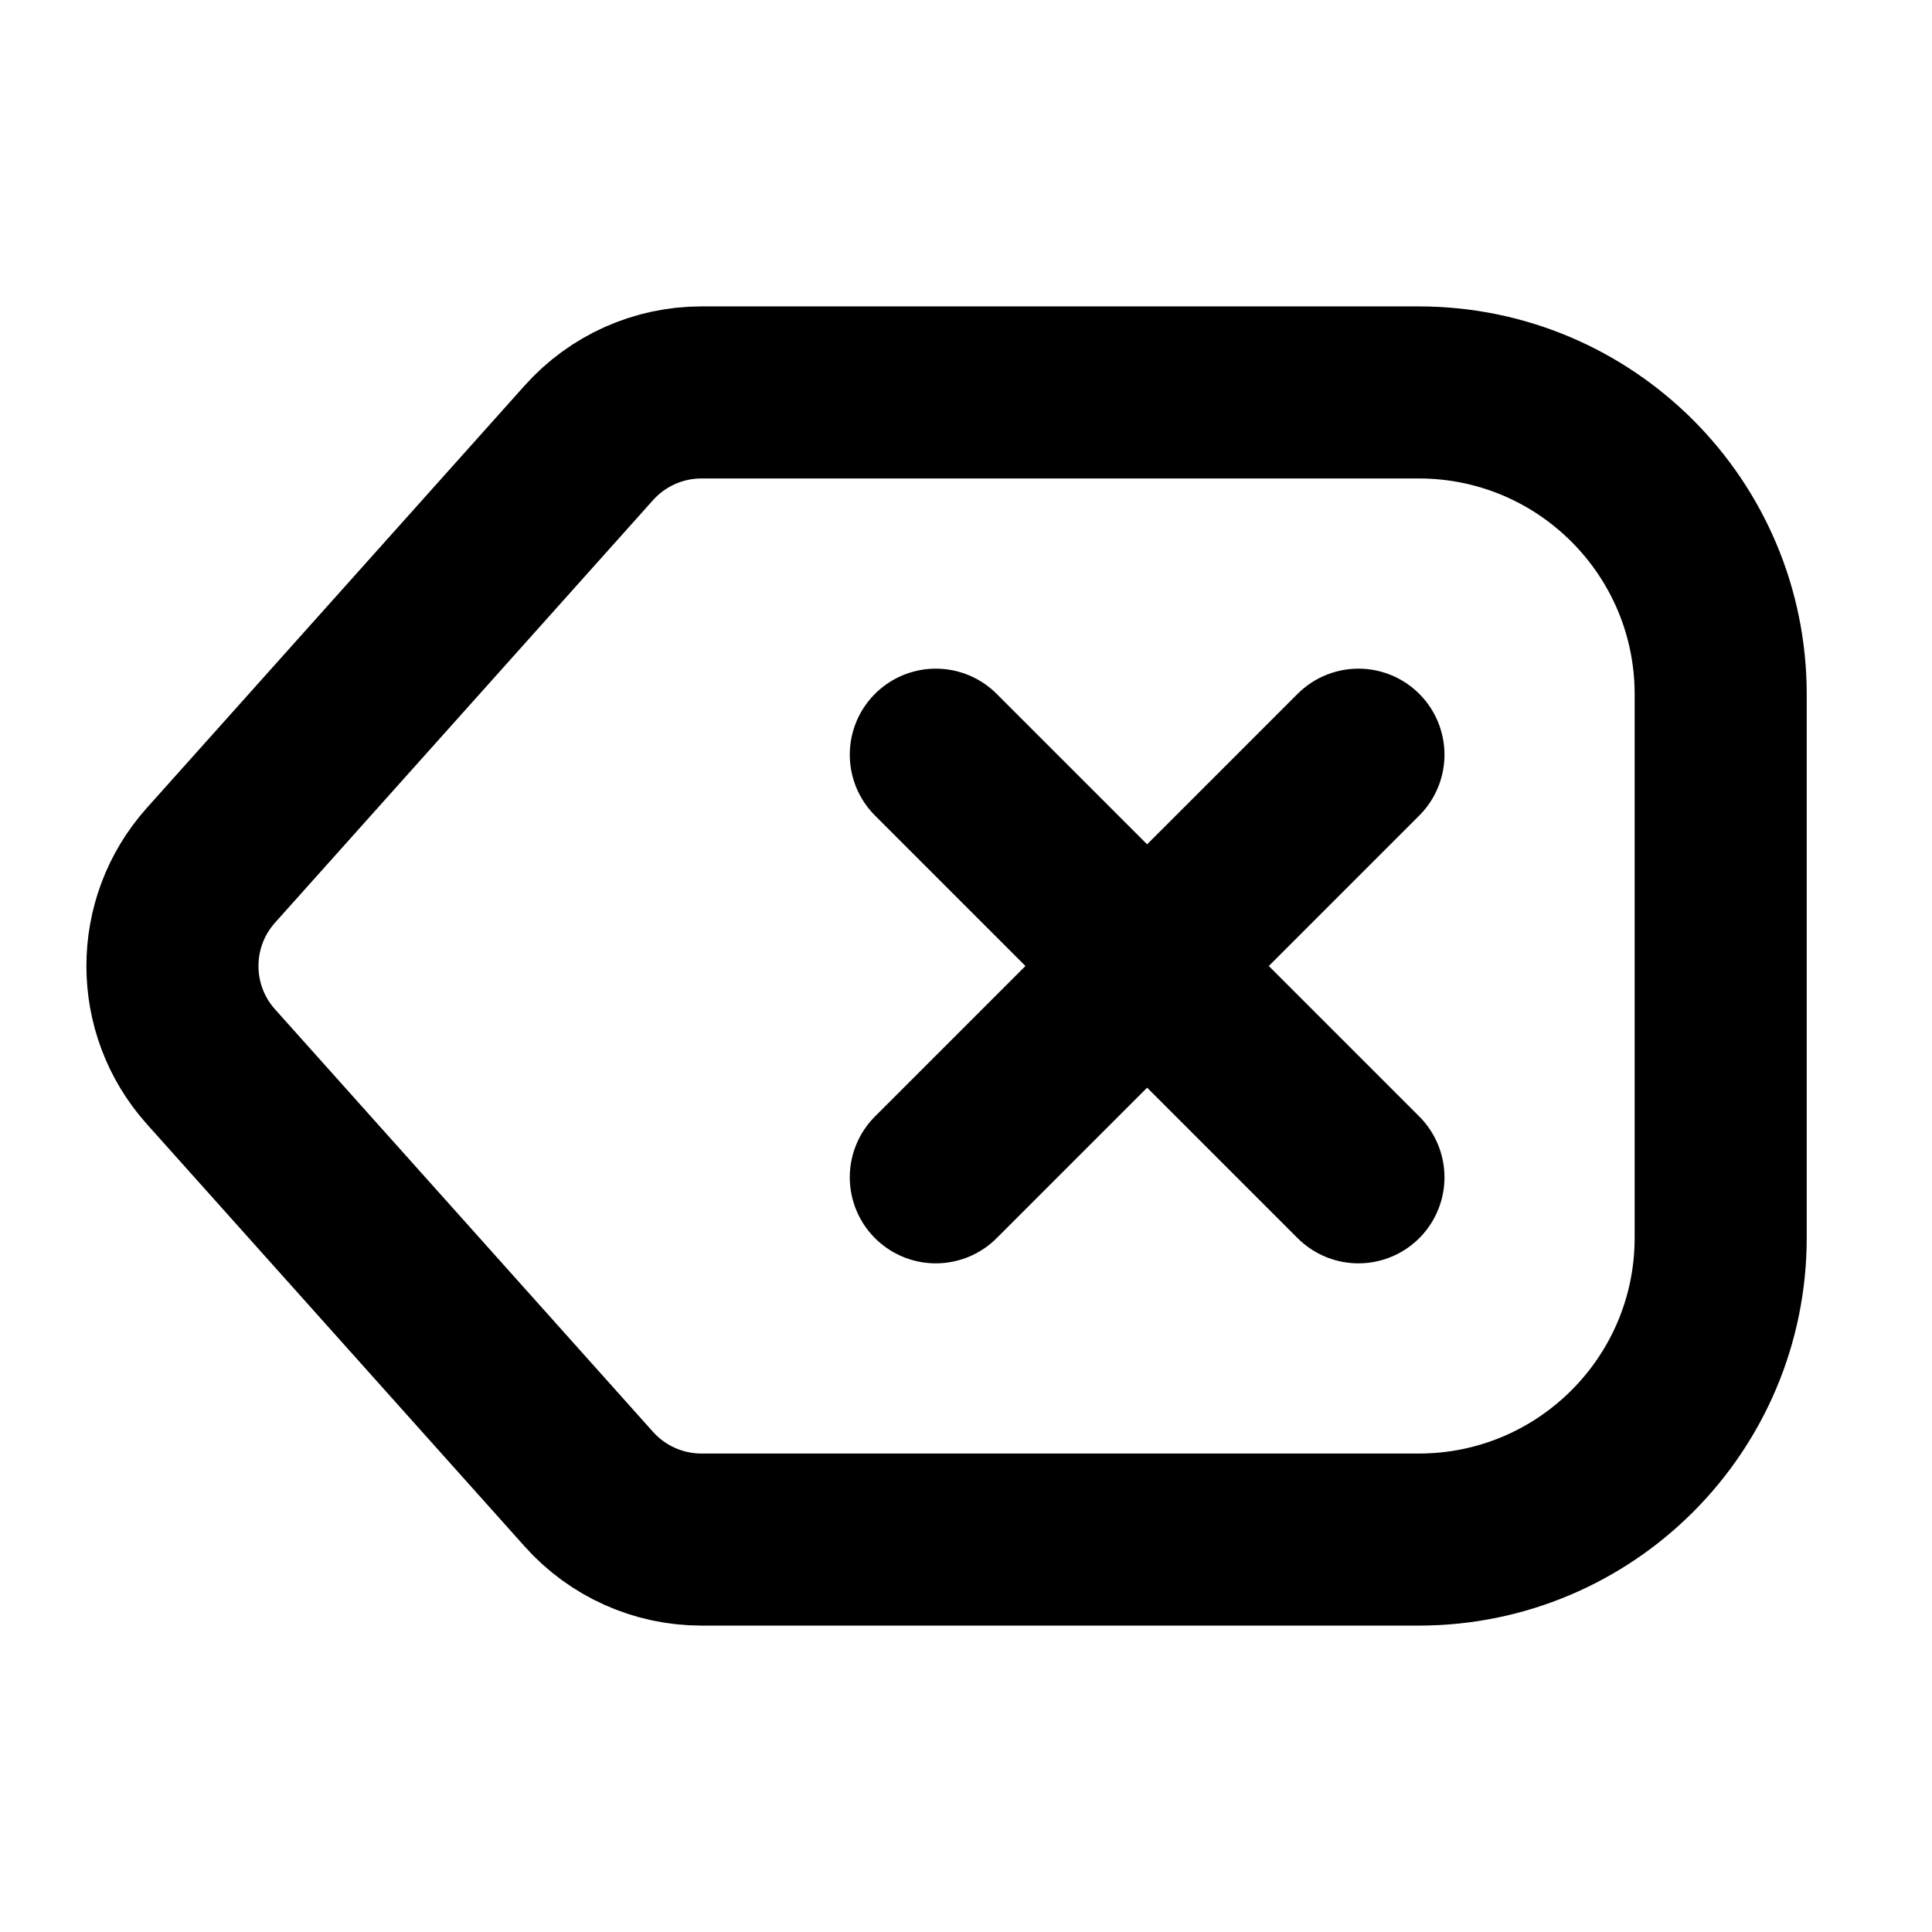
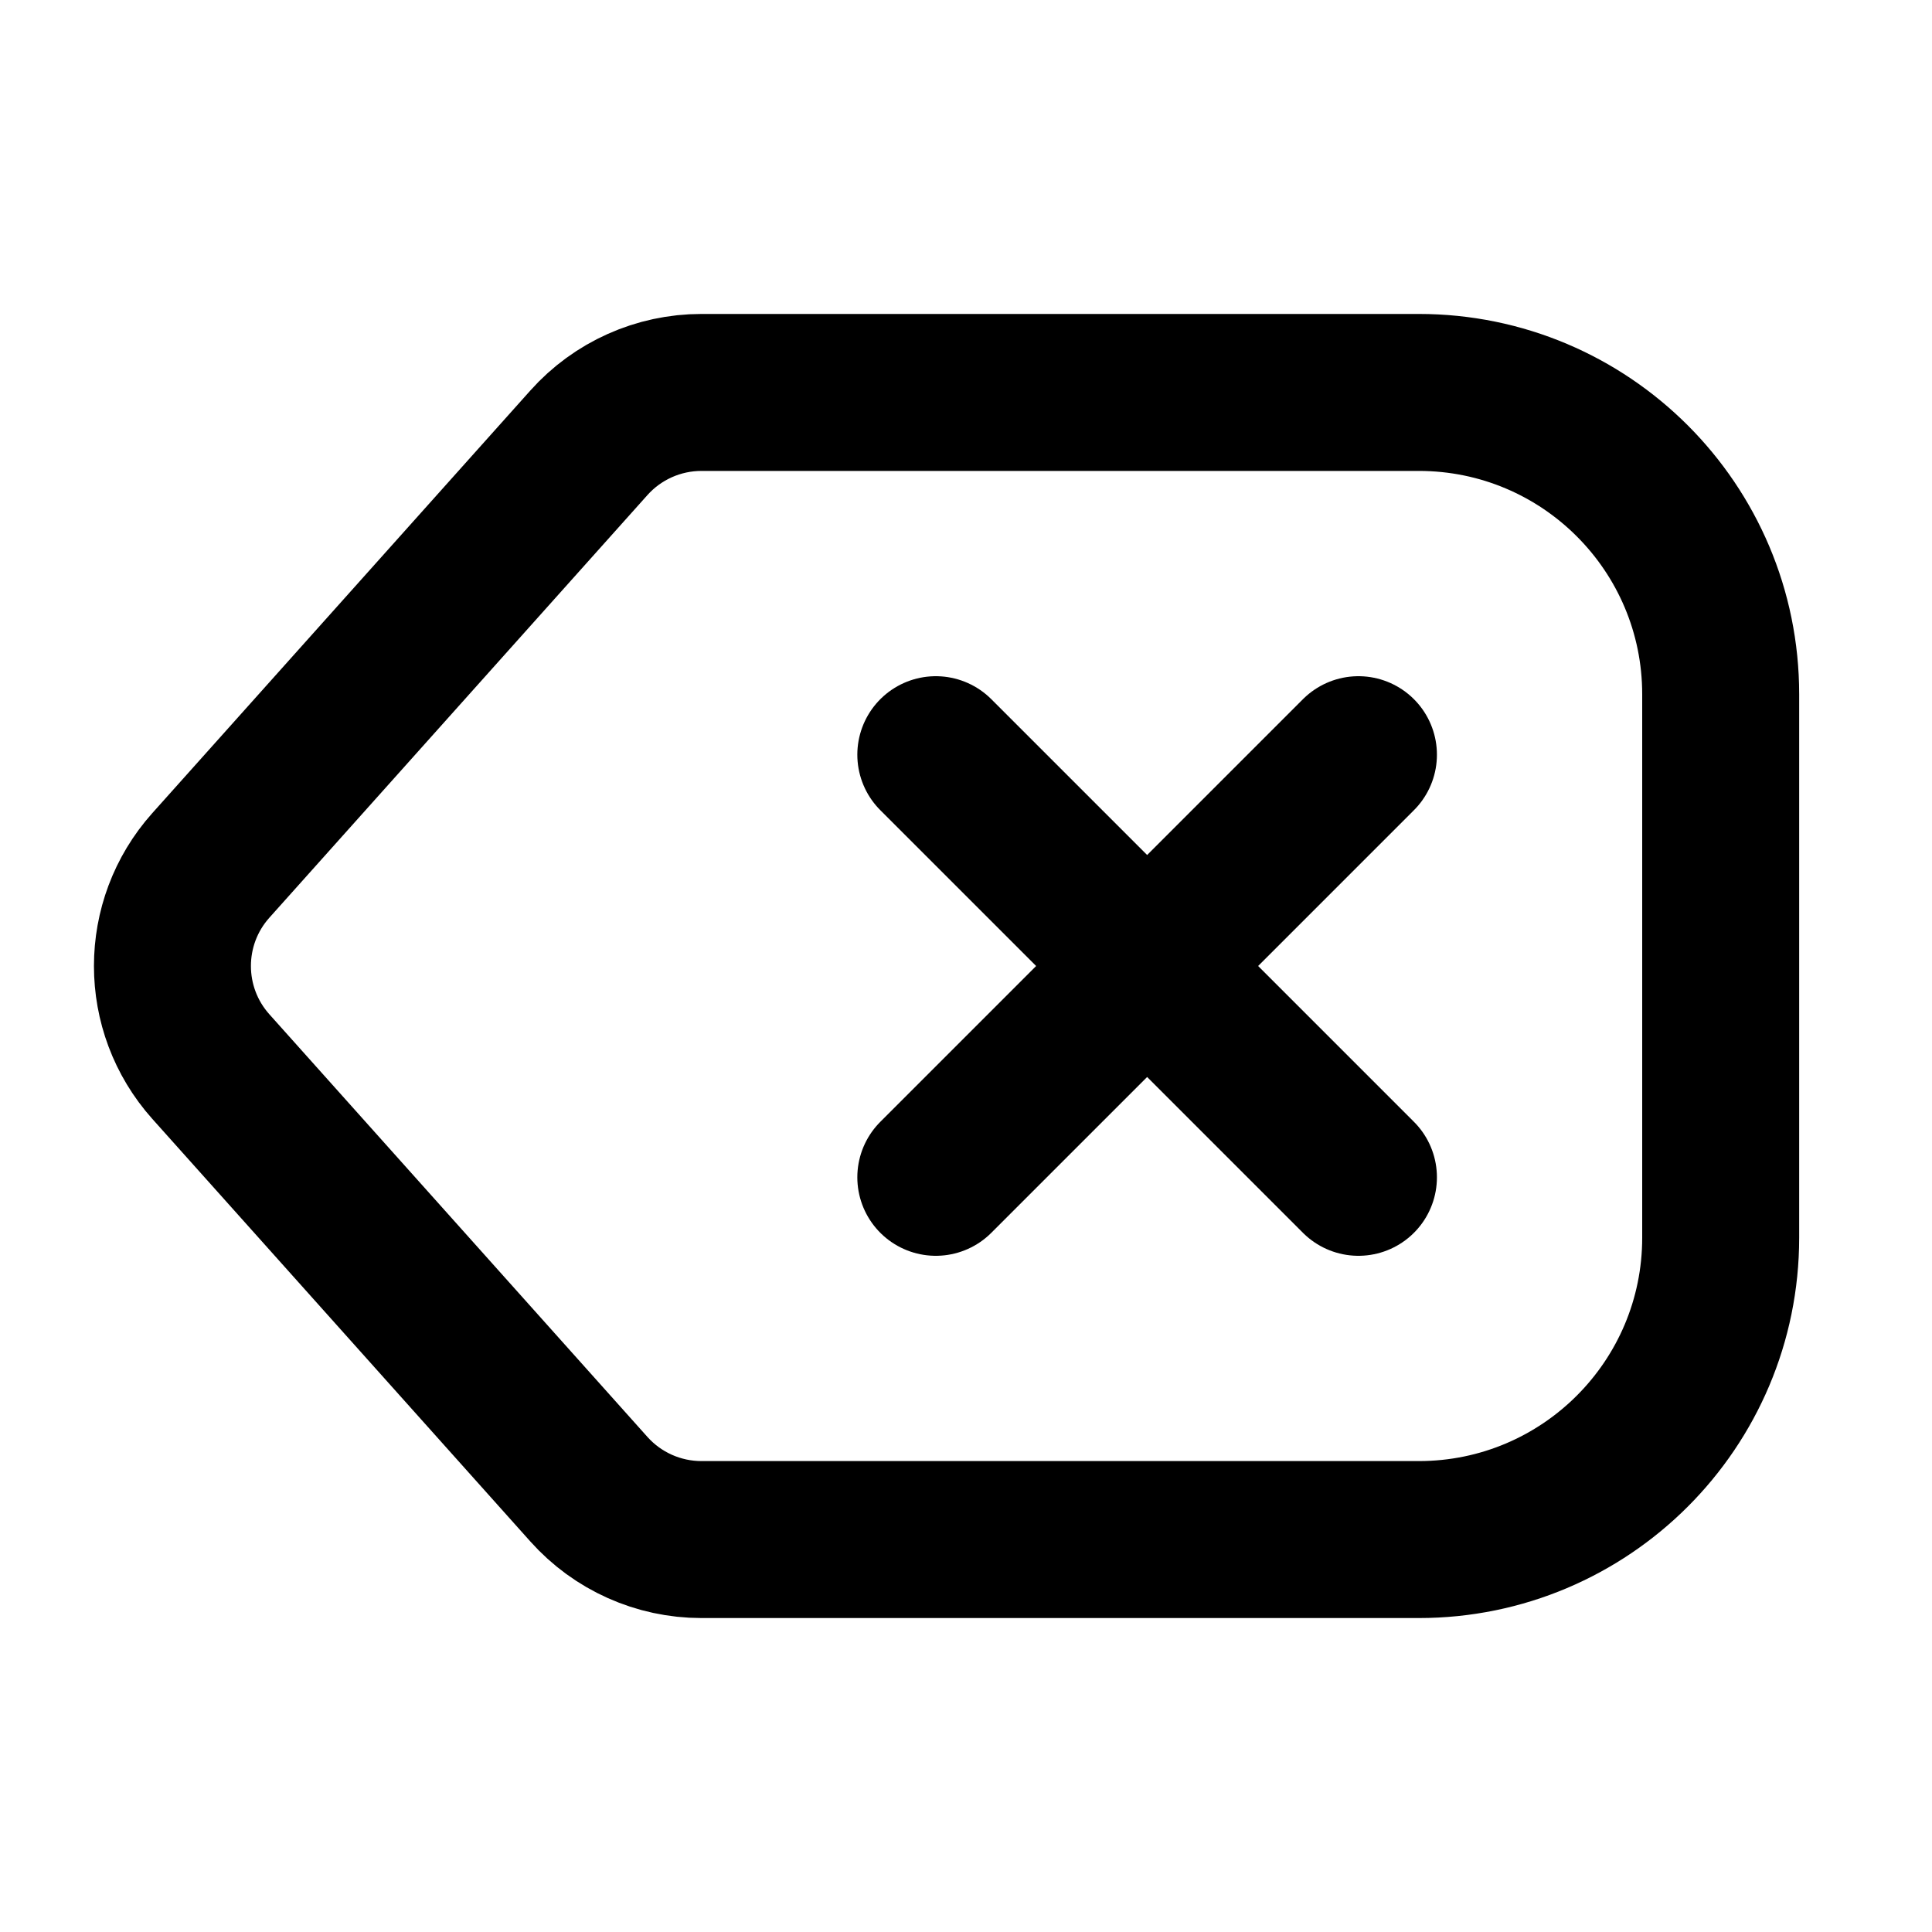
- <svg xmlns="http://www.w3.org/2000/svg" viewBox="0 0 16 16" fill="none" stroke="#000" stroke-width="1.425" stroke-linecap="round" stroke-linejoin="round" aria-hidden="true">
+ <svg xmlns="http://www.w3.org/2000/svg" viewBox="0 0 16 16" fill="none" stroke="#000" stroke-width="1.3" stroke-linecap="round" stroke-linejoin="round" aria-hidden="true">
  <path d="M5.809 3.25L11.75 3.25A2.5 2.5 0 0 1 14.25 5.75L14.25 10.25A2.5 2.5 0 0 1 11.75 12.75L5.809 12.75A1.25 1.25 0 0 1 4.877 12.333L1.746 8.833A1.25 1.25 0 0 1 1.746 7.167L4.877 3.667A1.25 1.25 0 0 1 5.809 3.25Z" />
  <path d="M7.75 6.25L11.25 9.75M11.25 6.25L7.75 9.75" />
</svg>
